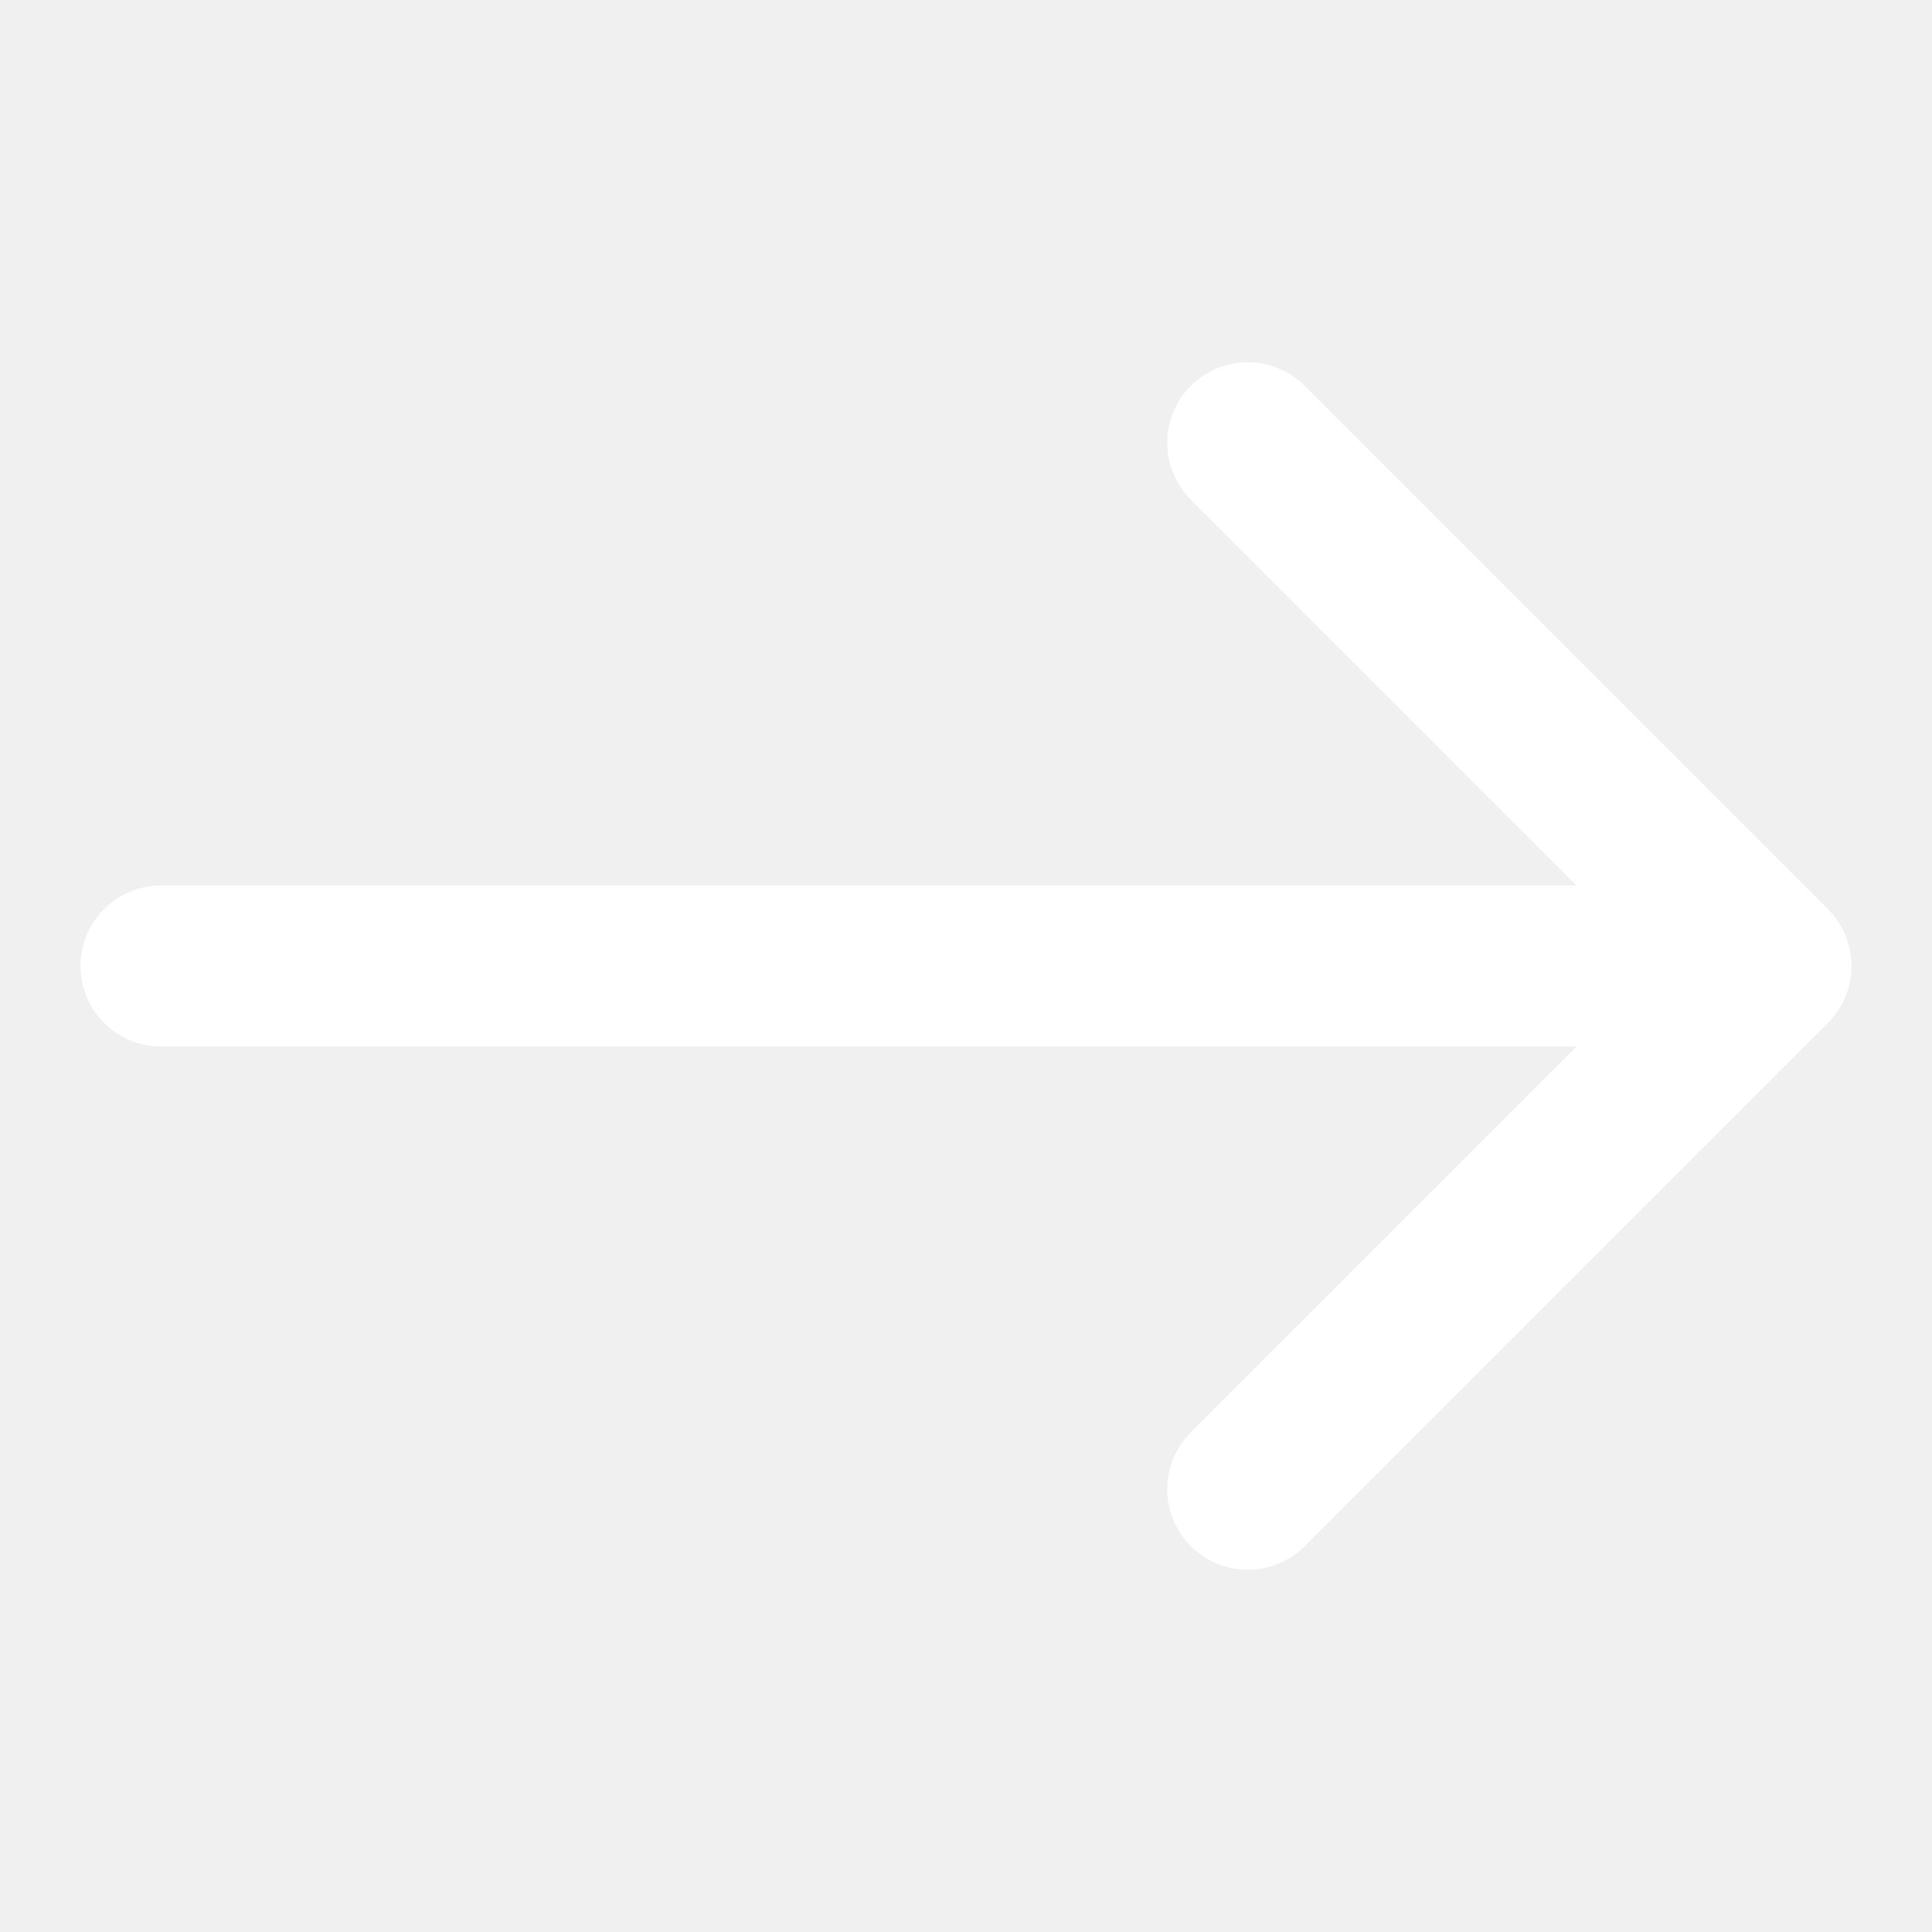
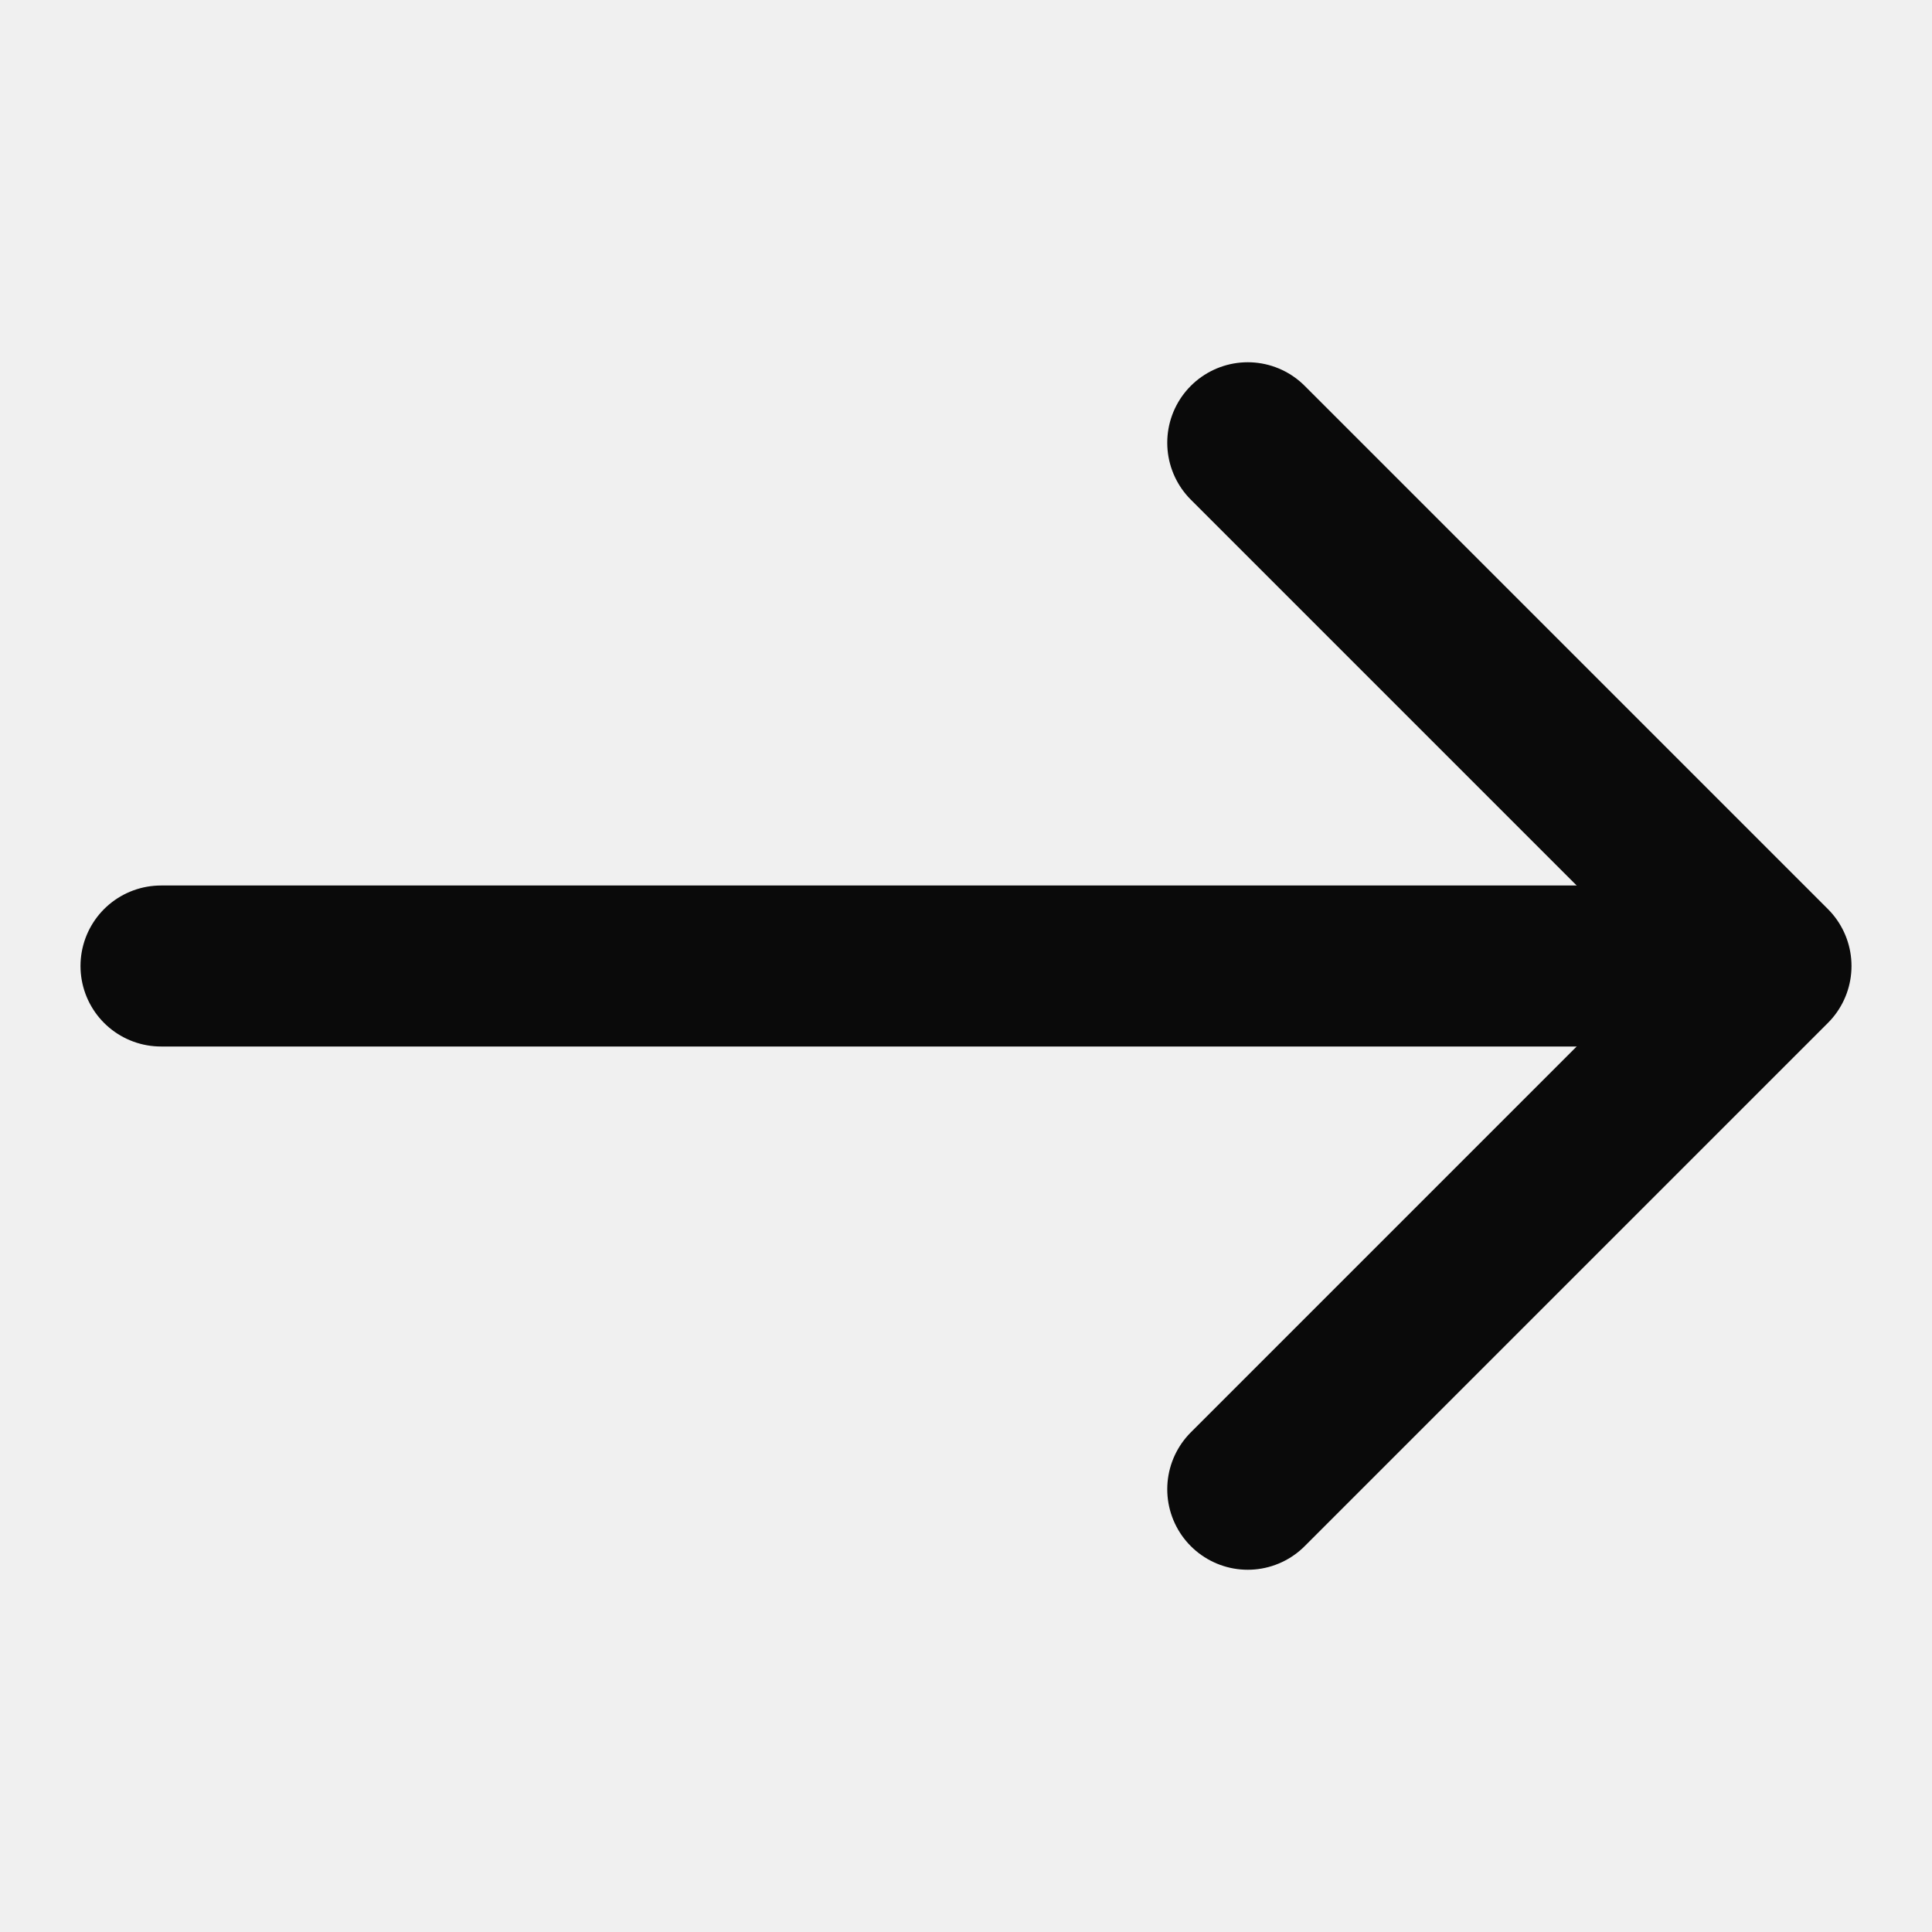
<svg xmlns="http://www.w3.org/2000/svg" preserveAspectRatio="none" overflow="visible" style="display: block;" width="12" height="12" viewBox="0 0 12 12" fill="none">
  <g id="Frame">
-     <path id="Vector" d="M1 6H10.75" stroke="white" stroke-linecap="round" stroke-linejoin="round" />
-     <path id="Vector_2" d="M7.75 9.25L11 6L7.75 2.75" stroke="white" stroke-linecap="round" stroke-linejoin="round" />
+     <path id="Vector" d="M1 6H10.75" stroke="#0A0A0A" stroke-linecap="round" stroke-linejoin="round" />
+     <path id="Vector_2" d="M7.75 9.25L11 6L7.75 2.75" stroke="#0A0A0A" stroke-linecap="round" stroke-linejoin="round" />
  </g>
</svg>
